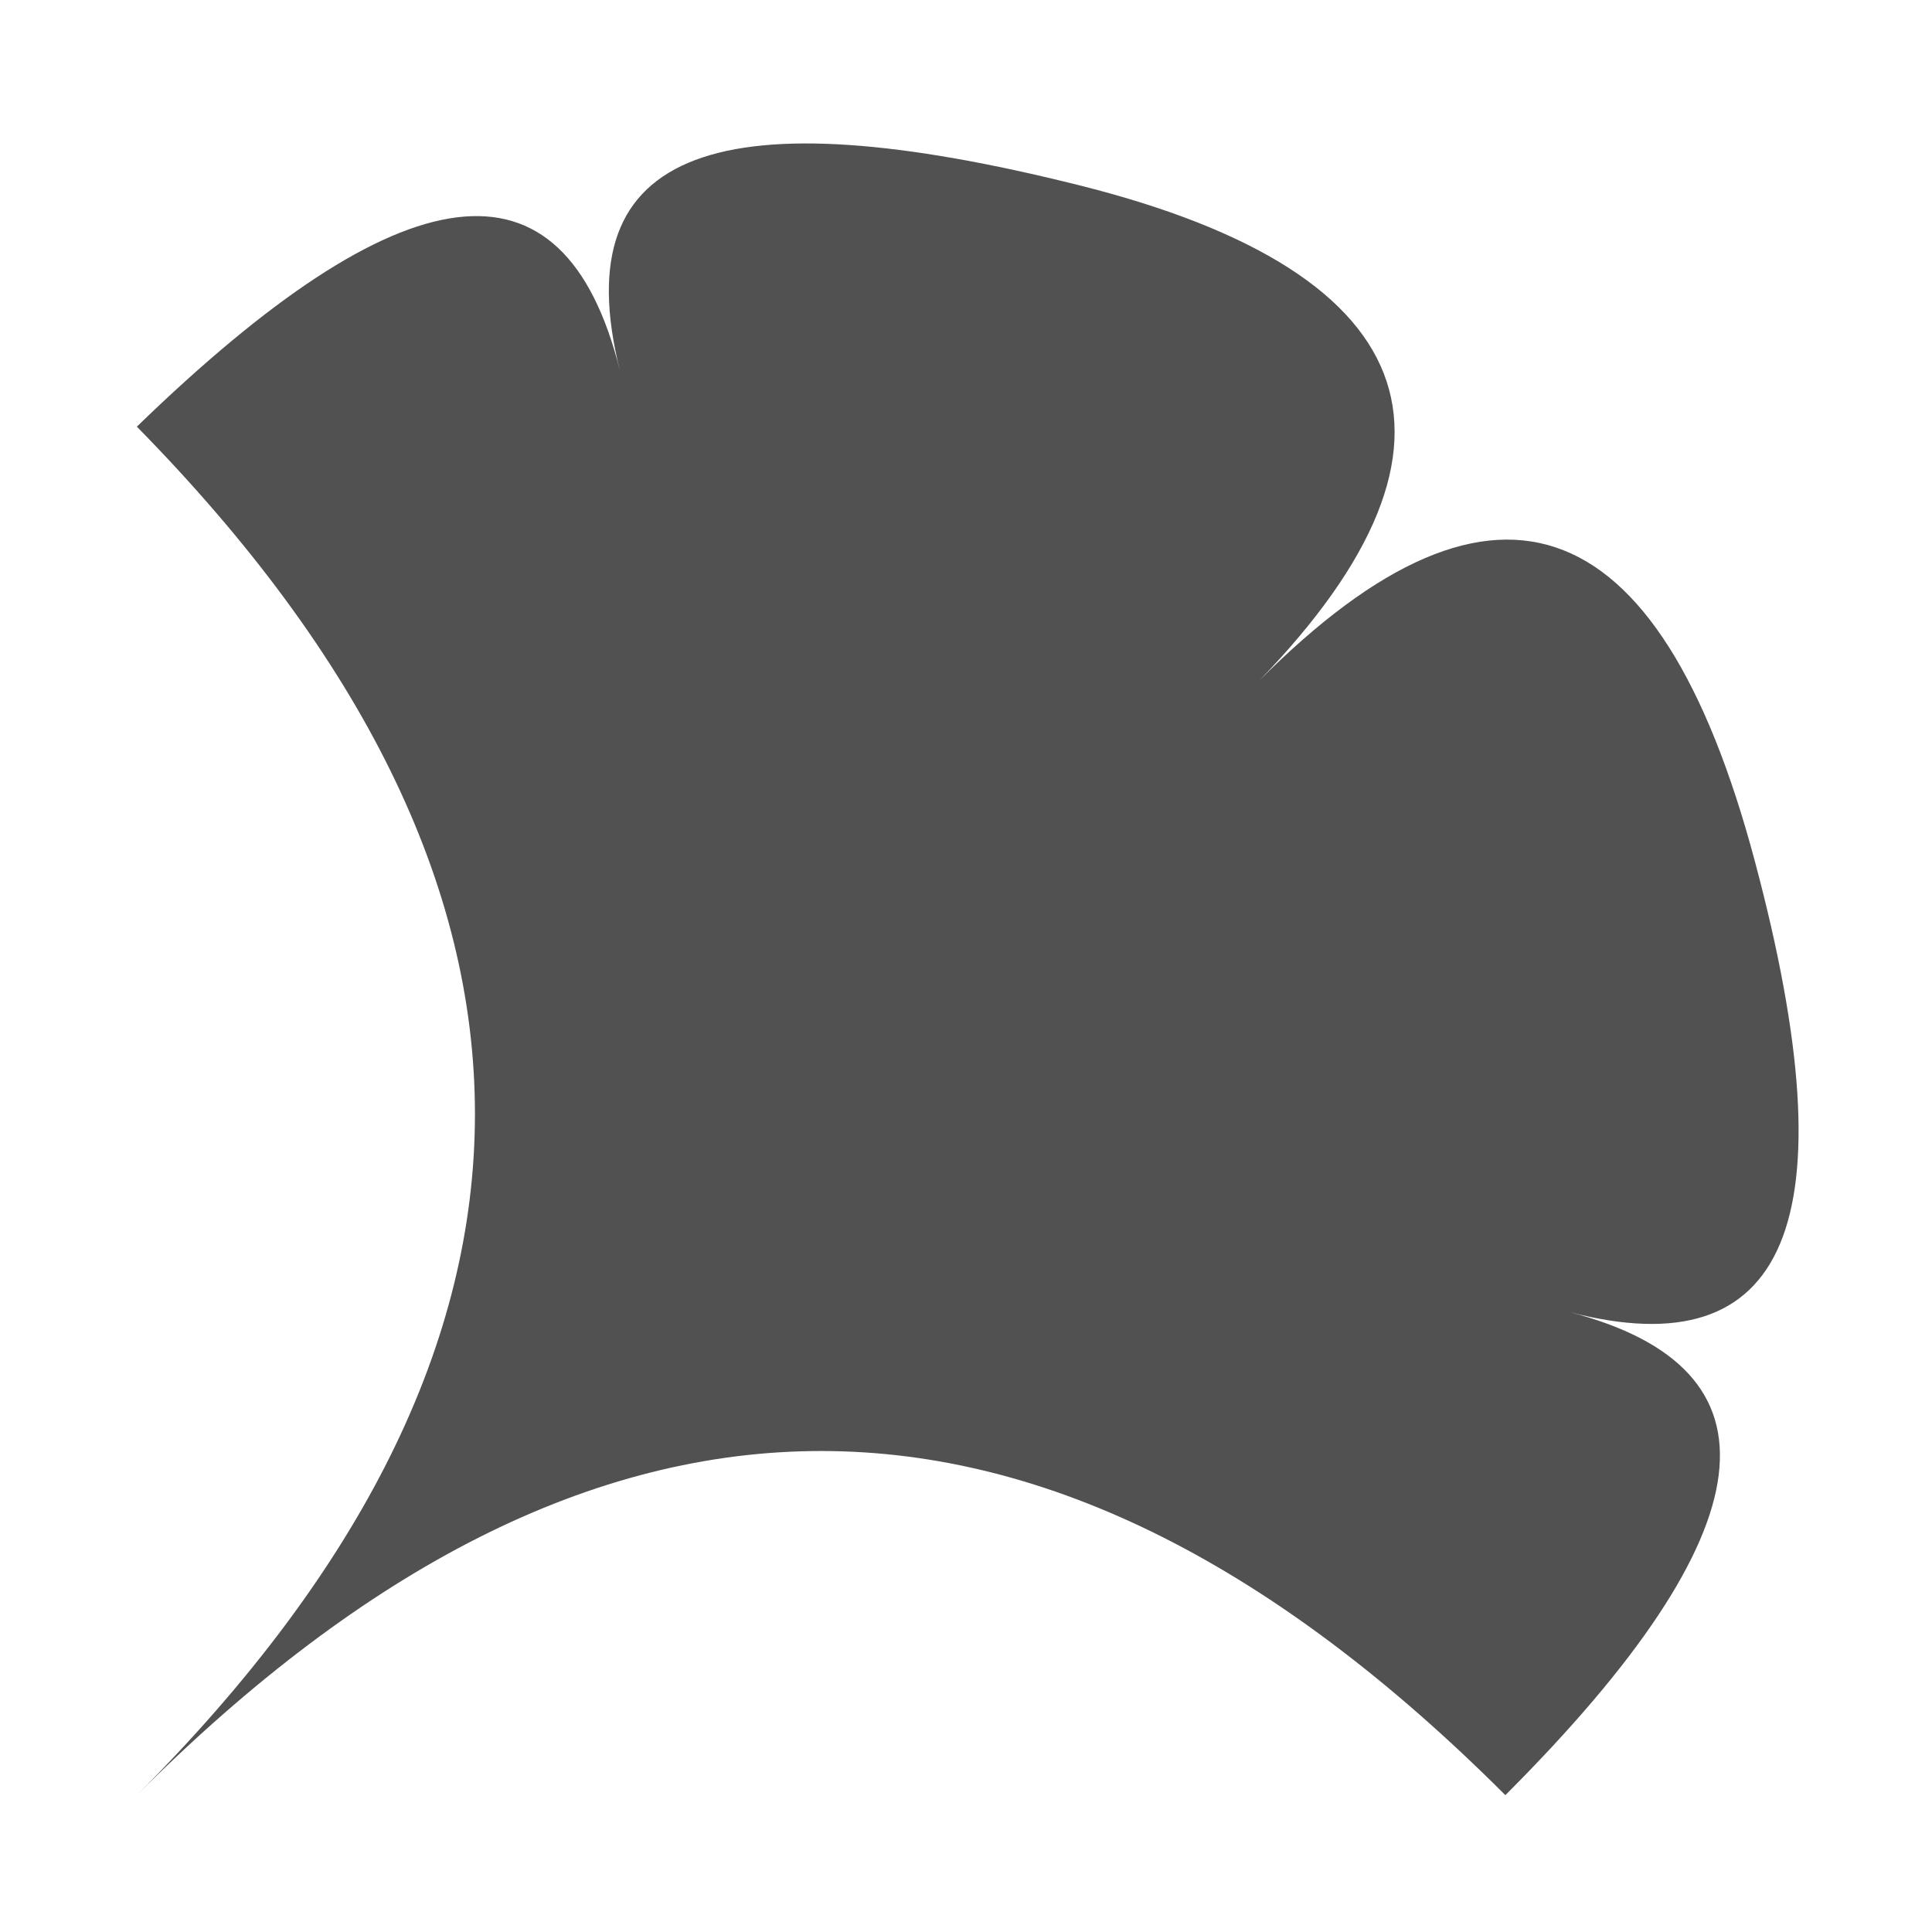
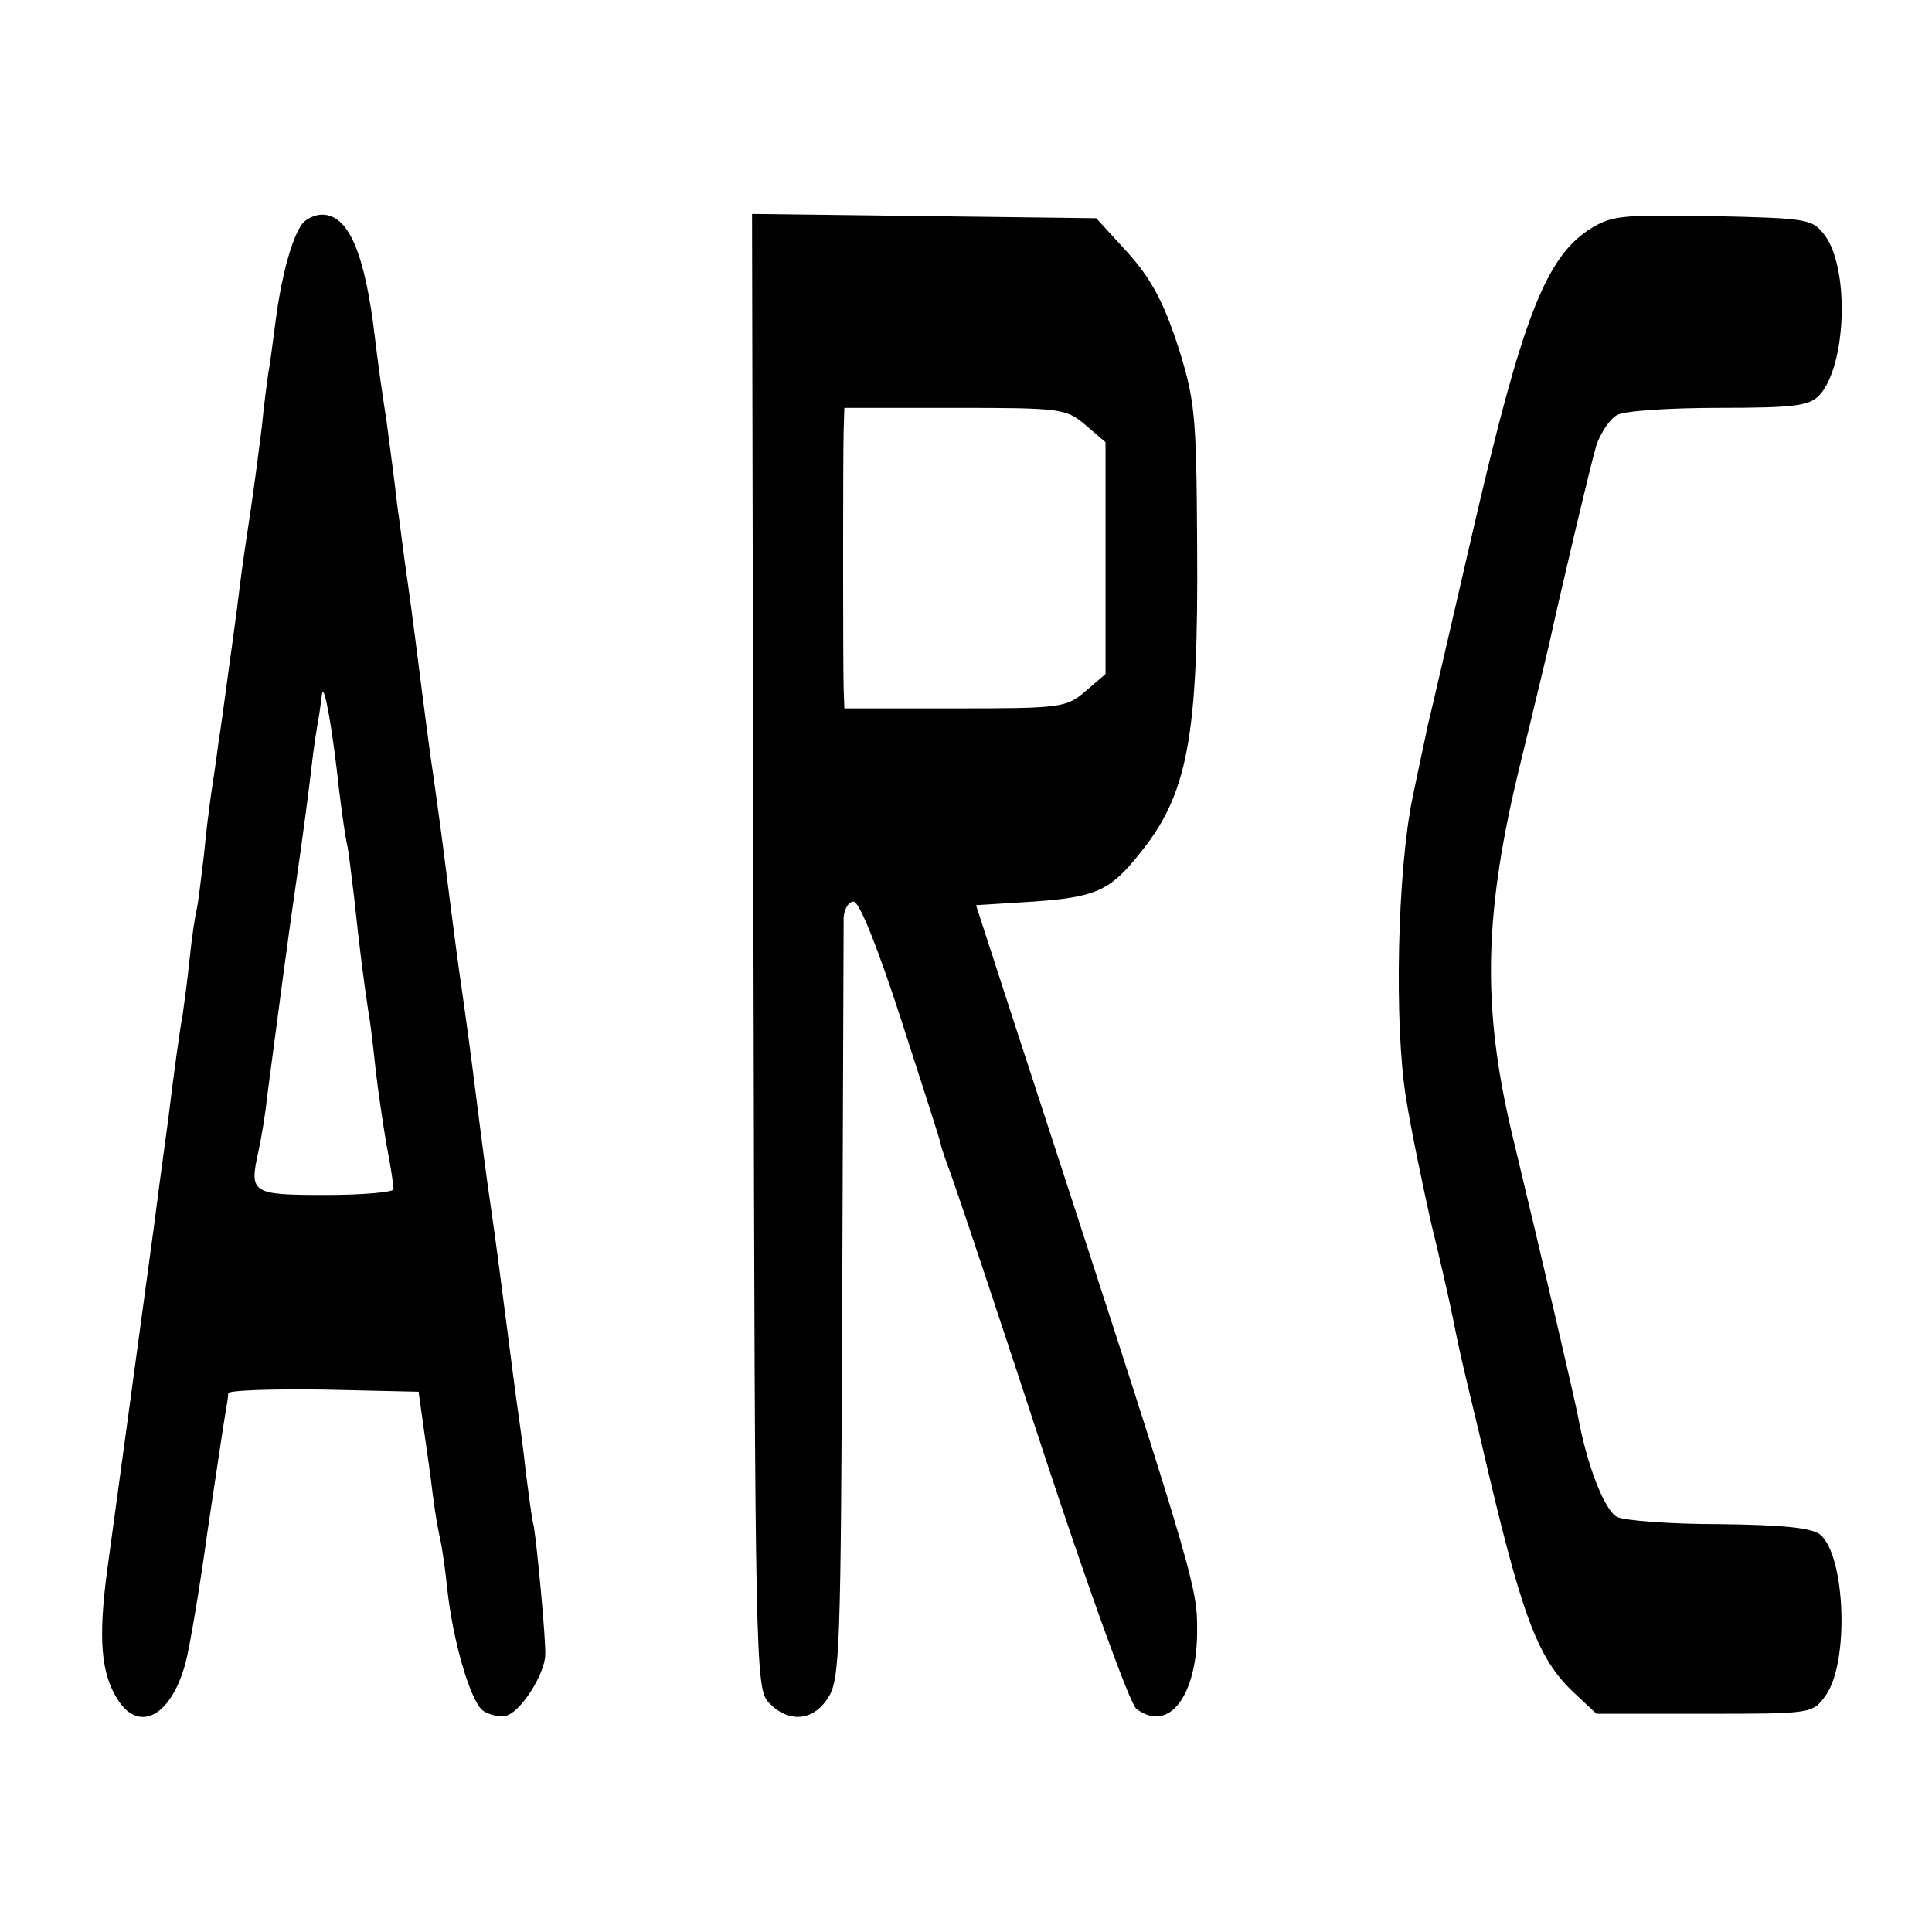
- <svg xmlns="http://www.w3.org/2000/svg" version="1.1" x="0px" y="0px" width="24px" height="24px" viewBox="0 0 24 24">
-   <style type="text/css">
- 	.st0{fill:#515151;}
- </style>
-   <path class="st0" d="M1.7,22.3c5.7-5.7,11.3-5.7,17,0c3.3-3.3,3.5-5.3,0.8-6c2.7,0.7,3.5-1.1,2.3-5.6s-3.3-5.2-6.3-2.1  c3-3,2.3-5.2-2.1-6.3S7,1.8,7.7,4.6C7,1.8,5,2.1,1.7,5.3C7.3,11,7.3,16.7,1.7,22.3" />
+ <svg xmlns="http://www.w3.org/2000/svg" version="1.0" width="270pt" height="270pt" viewBox="0 0 270 270" preserveAspectRatio="xMidYMid meet">
+   <g transform="translate(0,270) scale(0.1,-0.1)" fill="#000000" stroke="none">
+     <path d="M423 2388 c-15 -19 -30 -75 -38 -138 -4 -30 -8 -62 -10 -71 -1 -8 -6 -42 -9 -75 -4 -32 -11 -86 -16 -119 -5 -33 -12 -80 -15 -105 -5 -43 -13 -97 -20 -150 -2 -14 -6 -45 -10 -70 -3 -25 -8 -56 -10 -70 -2 -14 -7 -52 -10 -85 -4 -33 -8 -67 -10 -75 -2 -8 -7 -40 -10 -70 -3 -30 -8 -66 -10 -80 -3 -14 -12 -79 -20 -145 -9 -66 -18 -133 -20 -150 -5 -38 -49 -360 -65 -478 -13 -97 -9 -146 15 -183 30 -46 74 -22 94 51 6 22 20 105 31 185 12 80 23 154 25 165 2 11 4 24 4 28 1 4 61 6 133 5 l133 -3 7 -50 c4 -27 10 -70 13 -95 3 -25 8 -52 10 -60 2 -8 7 -40 10 -70 8 -74 32 -155 49 -170 8 -6 23 -10 32 -8 20 3 55 57 56 85 1 20 -11 149 -16 180 -3 11 -7 44 -11 74 -3 30 -8 65 -10 79 -4 27 -8 59 -25 190 -6 47 -13 96 -15 110 -4 27 -8 56 -25 190 -6 47 -13 96 -15 110 -4 27 -8 56 -25 190 -6 47 -13 96 -15 110 -4 27 -8 56 -25 190 -6 47 -13 96 -15 110 -2 14 -6 48 -10 75 -3 28 -10 80 -15 118 -6 37 -13 89 -16 115 -14 119 -37 172 -74 172 -10 0 -22 -6 -27 -12z m51 -793 c4 -33 9 -67 11 -75 2 -8 6 -42 10 -75 7 -66 13 -114 20 -160 3 -16 7 -52 10 -80 3 -27 10 -74 15 -104 6 -30 10 -58 10 -63 0 -4 -42 -8 -94 -8 -104 0 -108 2 -95 60 4 19 10 53 12 75 16 121 29 221 42 310 8 55 17 123 20 150 3 28 8 59 10 70 2 11 4 27 5 35 3 18 15 -51 24 -135z" />
+     <path d="M1053 1372 c2 -997 3 -1031 21 -1051 27 -29 62 -27 83 6 17 25 18 68 20 548 1 286 2 530 2 543 1 12 7 22 14 22 8 0 34 -65 67 -167 30 -93 55 -170 55 -173 0 -3 8 -25 17 -50 9 -25 67 -198 128 -385 62 -188 119 -346 128 -353 46 -35 86 19 85 113 0 61 -8 87 -257 850 l-52 160 80 5 c86 6 107 15 147 65 69 84 84 163 82 435 -1 182 -3 201 -27 277 -20 61 -37 93 -70 130 l-44 48 -241 3 -240 3 2 -1029z m464 734 l28 -24 0 -162 0 -162 -28 -24 c-27 -23 -34 -24 -183 -24 l-154 0 -1 28 c-1 39 -1 321 0 360 l1 32 154 0 c149 0 156 -1 183 -24z" />
+     <path d="M2219 2378 c-59 -40 -92 -124 -159 -413 -33 -143 -62 -269 -65 -280 -2 -11 -12 -56 -21 -100 -21 -102 -26 -315 -9 -420 7 -44 23 -120 34 -170 12 -49 26 -110 31 -135 10 -50 10 -50 40 -175 56 -242 78 -302 129 -350 l32 -30 151 0 c149 0 151 0 169 25 34 46 28 198 -8 226 -13 9 -53 13 -141 14 -68 0 -132 5 -142 10 -18 9 -43 75 -55 142 -5 25 -48 211 -93 398 -41 175 -38 305 12 510 21 85 39 162 41 170 14 65 58 251 66 278 6 17 19 37 29 42 10 6 75 10 143 10 106 0 126 3 140 18 37 41 42 174 8 222 -18 24 -22 25 -158 28 -131 2 -141 1 -174 -20z" />
+   </g>
</svg>
